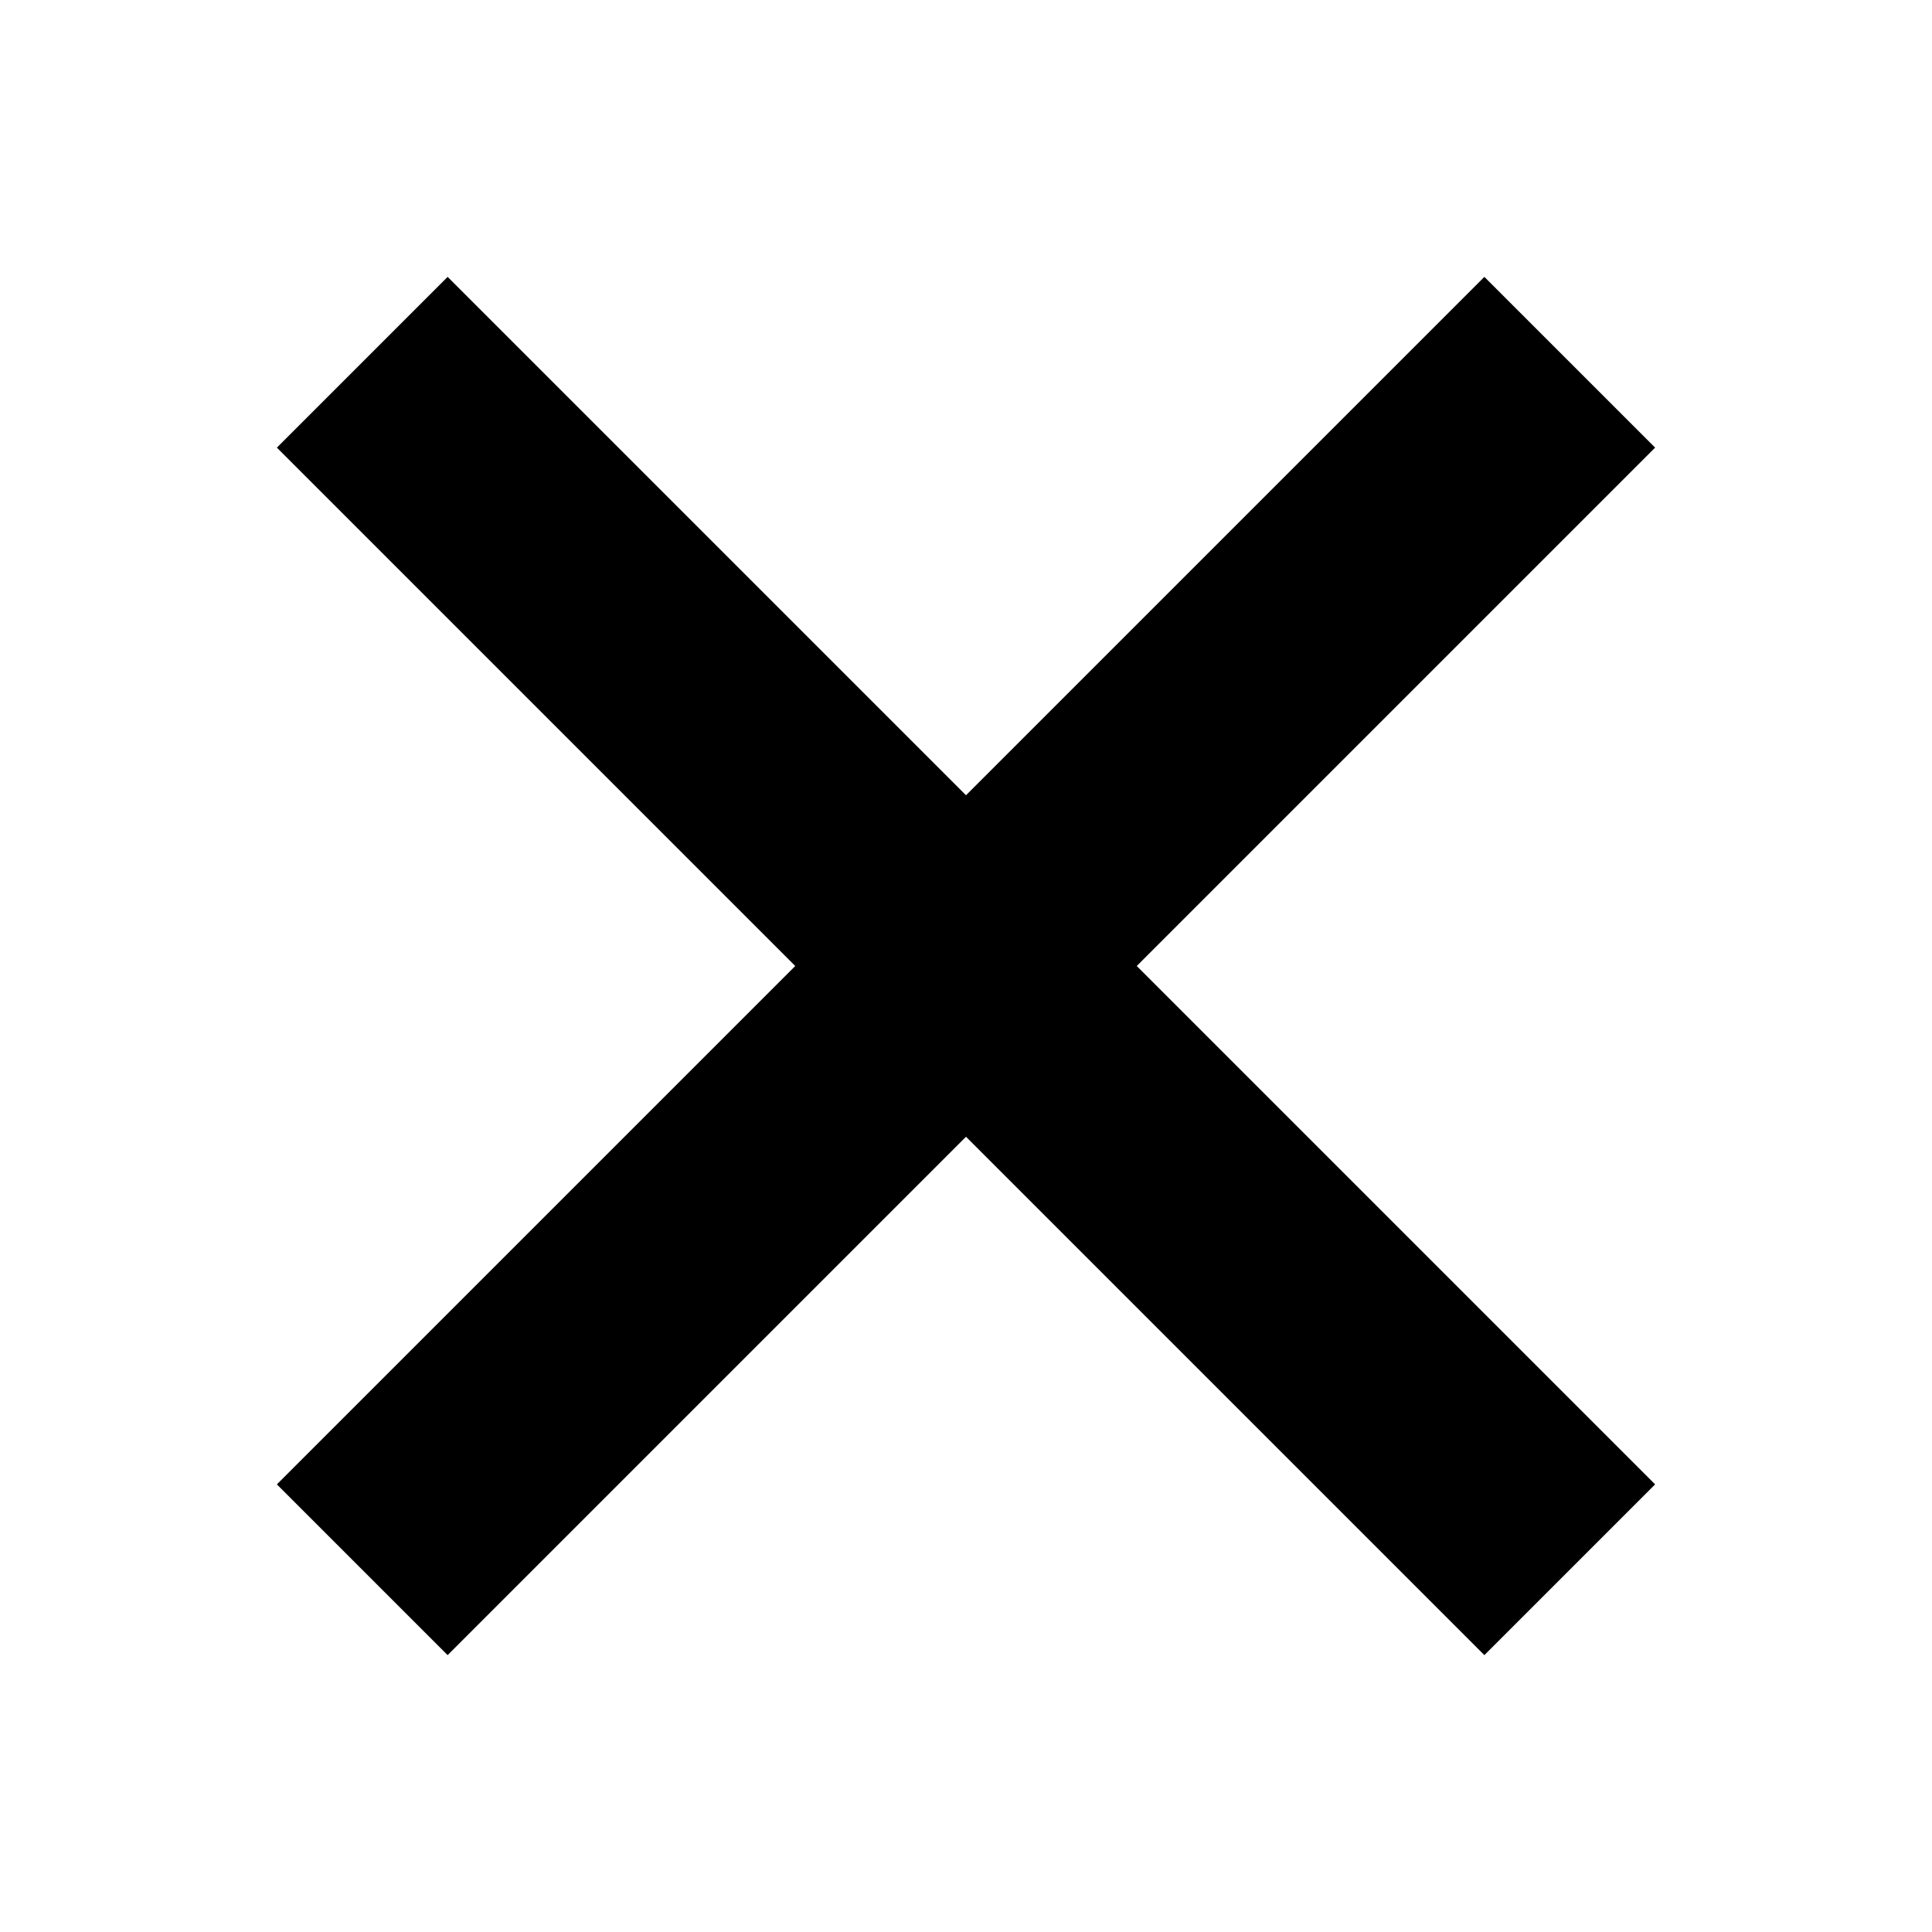
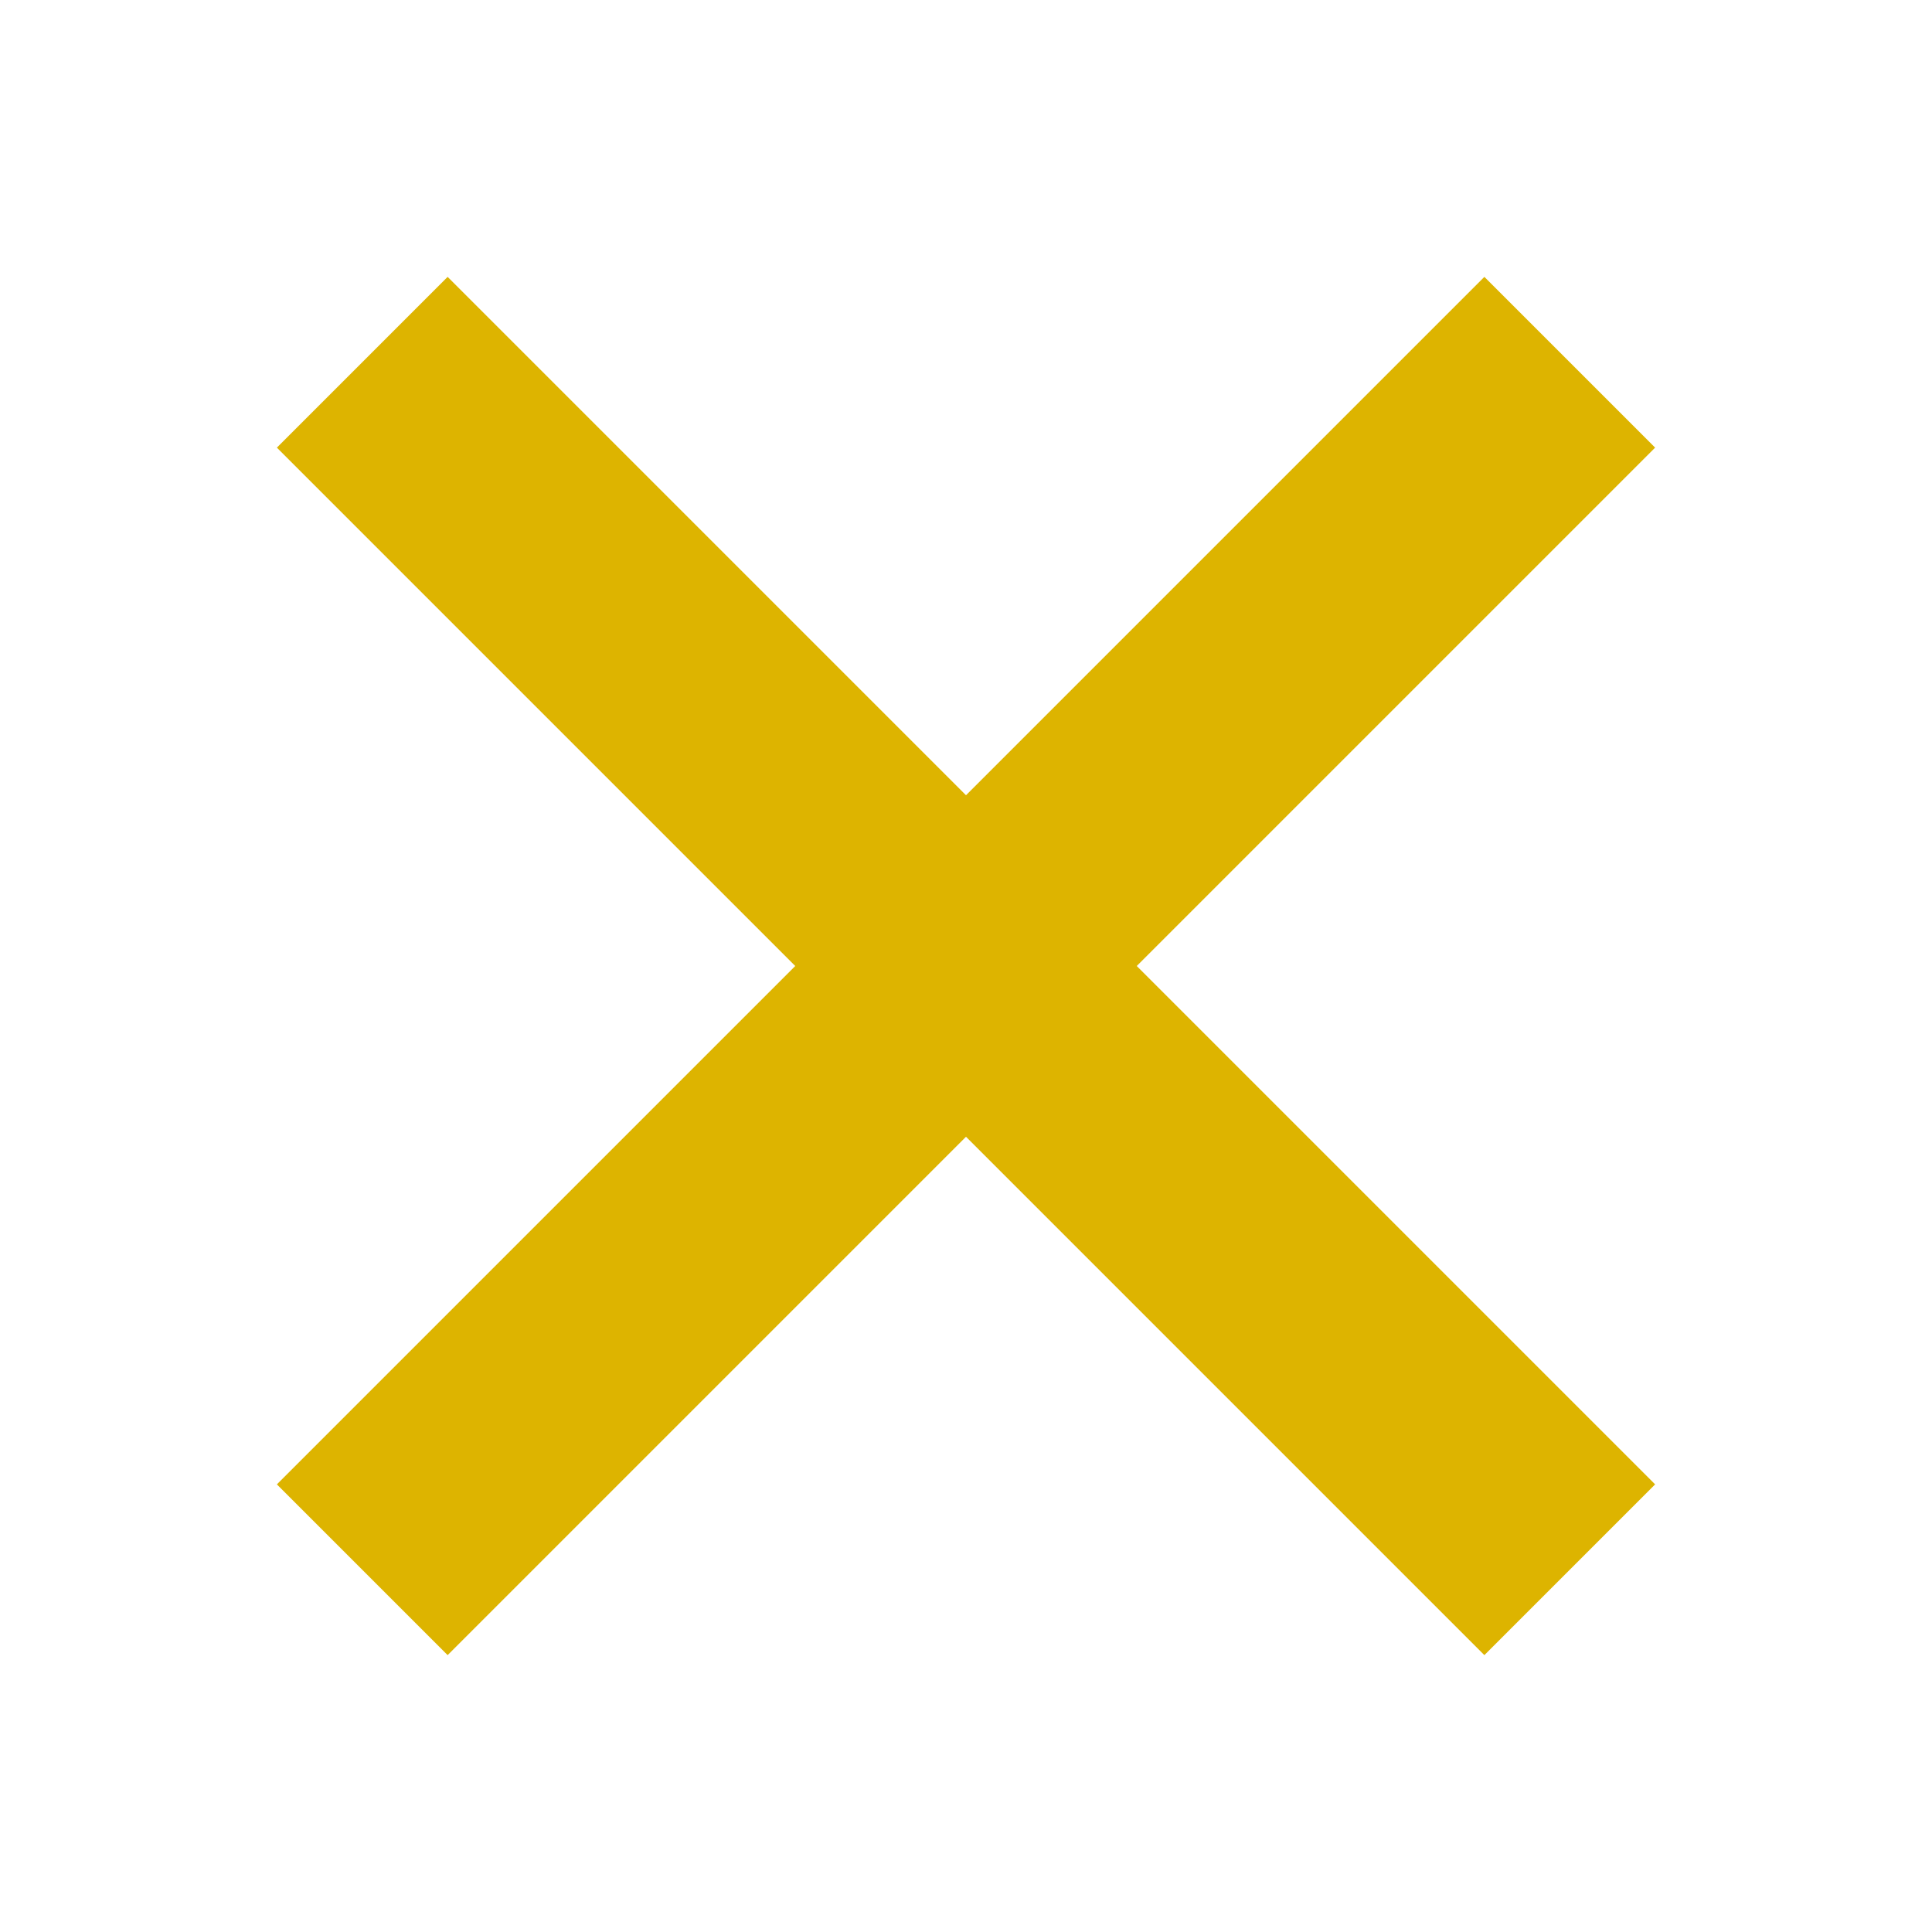
- <svg xmlns="http://www.w3.org/2000/svg" height="16" viewBox="0 0 16 16" width="16">
+ <svg xmlns="http://www.w3.org/2000/svg" height="16" viewBox="0 0 16 16" width="16" style="fill:#DDB400">
  <polygon fill-rule="evenodd" points="8 9.414 3.707 13.707 2.293 12.293 6.586 8 2.293 3.707 3.707 2.293 8 6.586 12.293 2.293 13.707 3.707 9.414 8 13.707 12.293 12.293 13.707 8 9.414" />
</svg>
